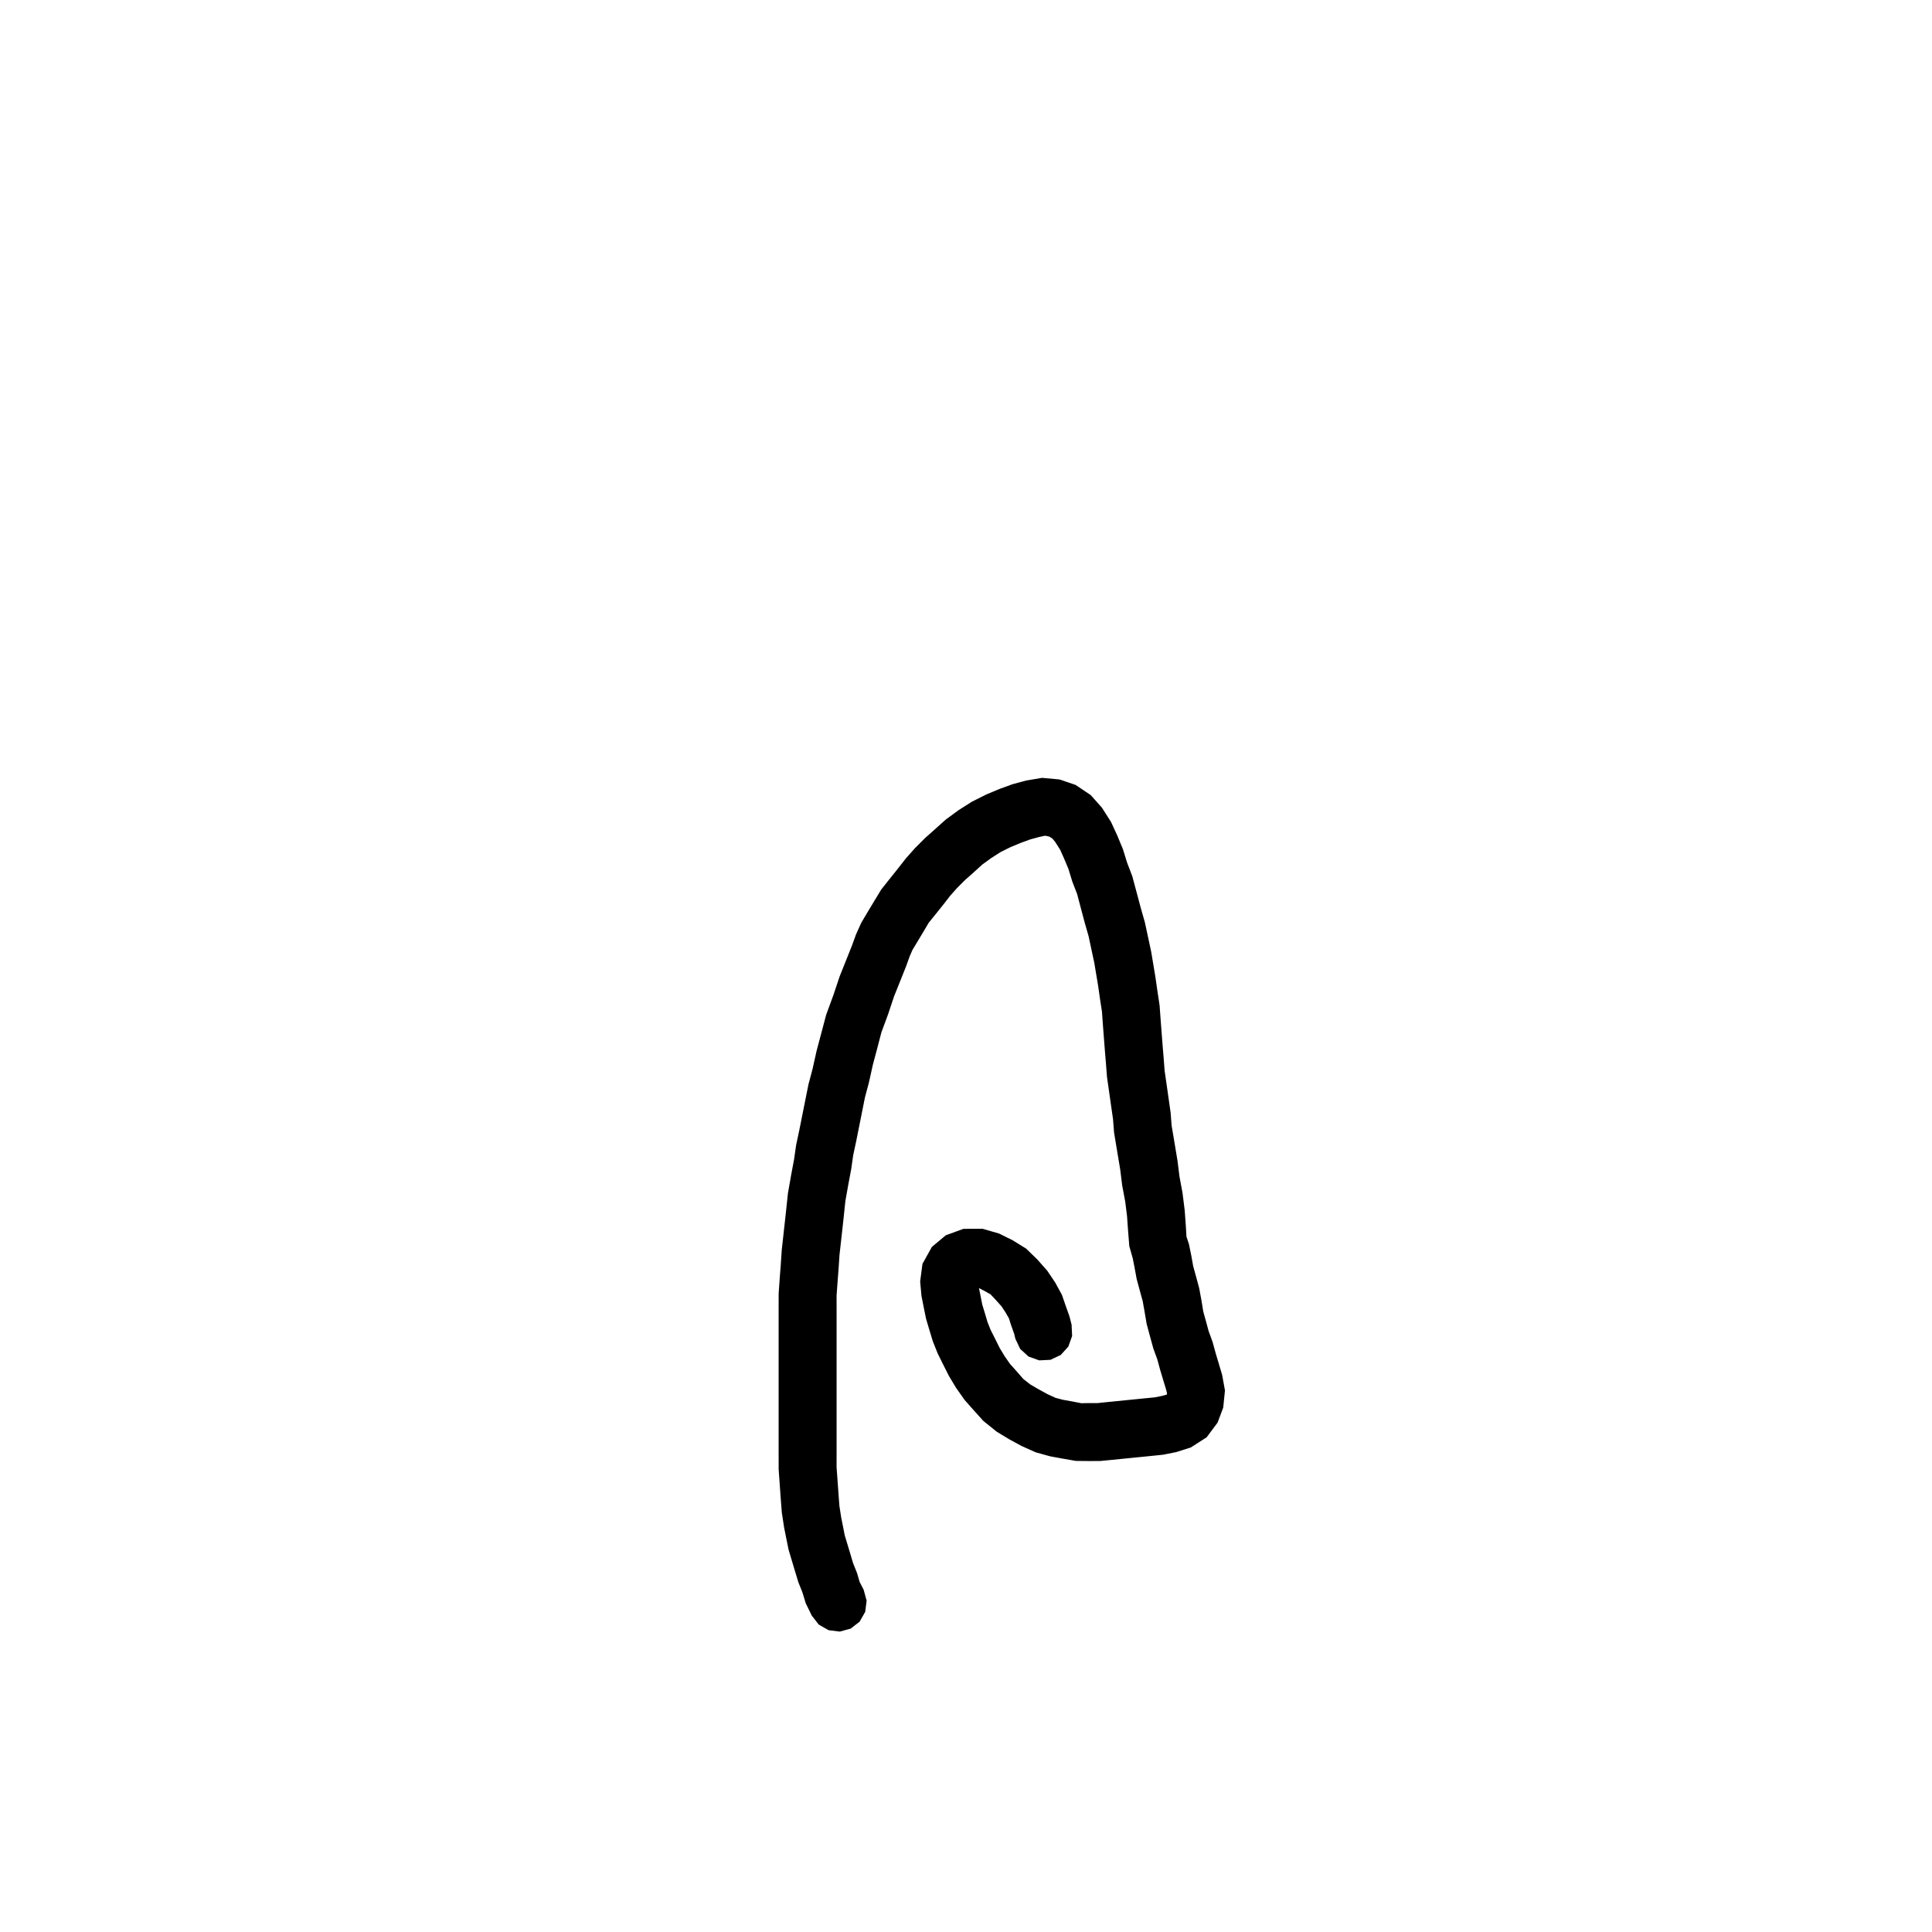
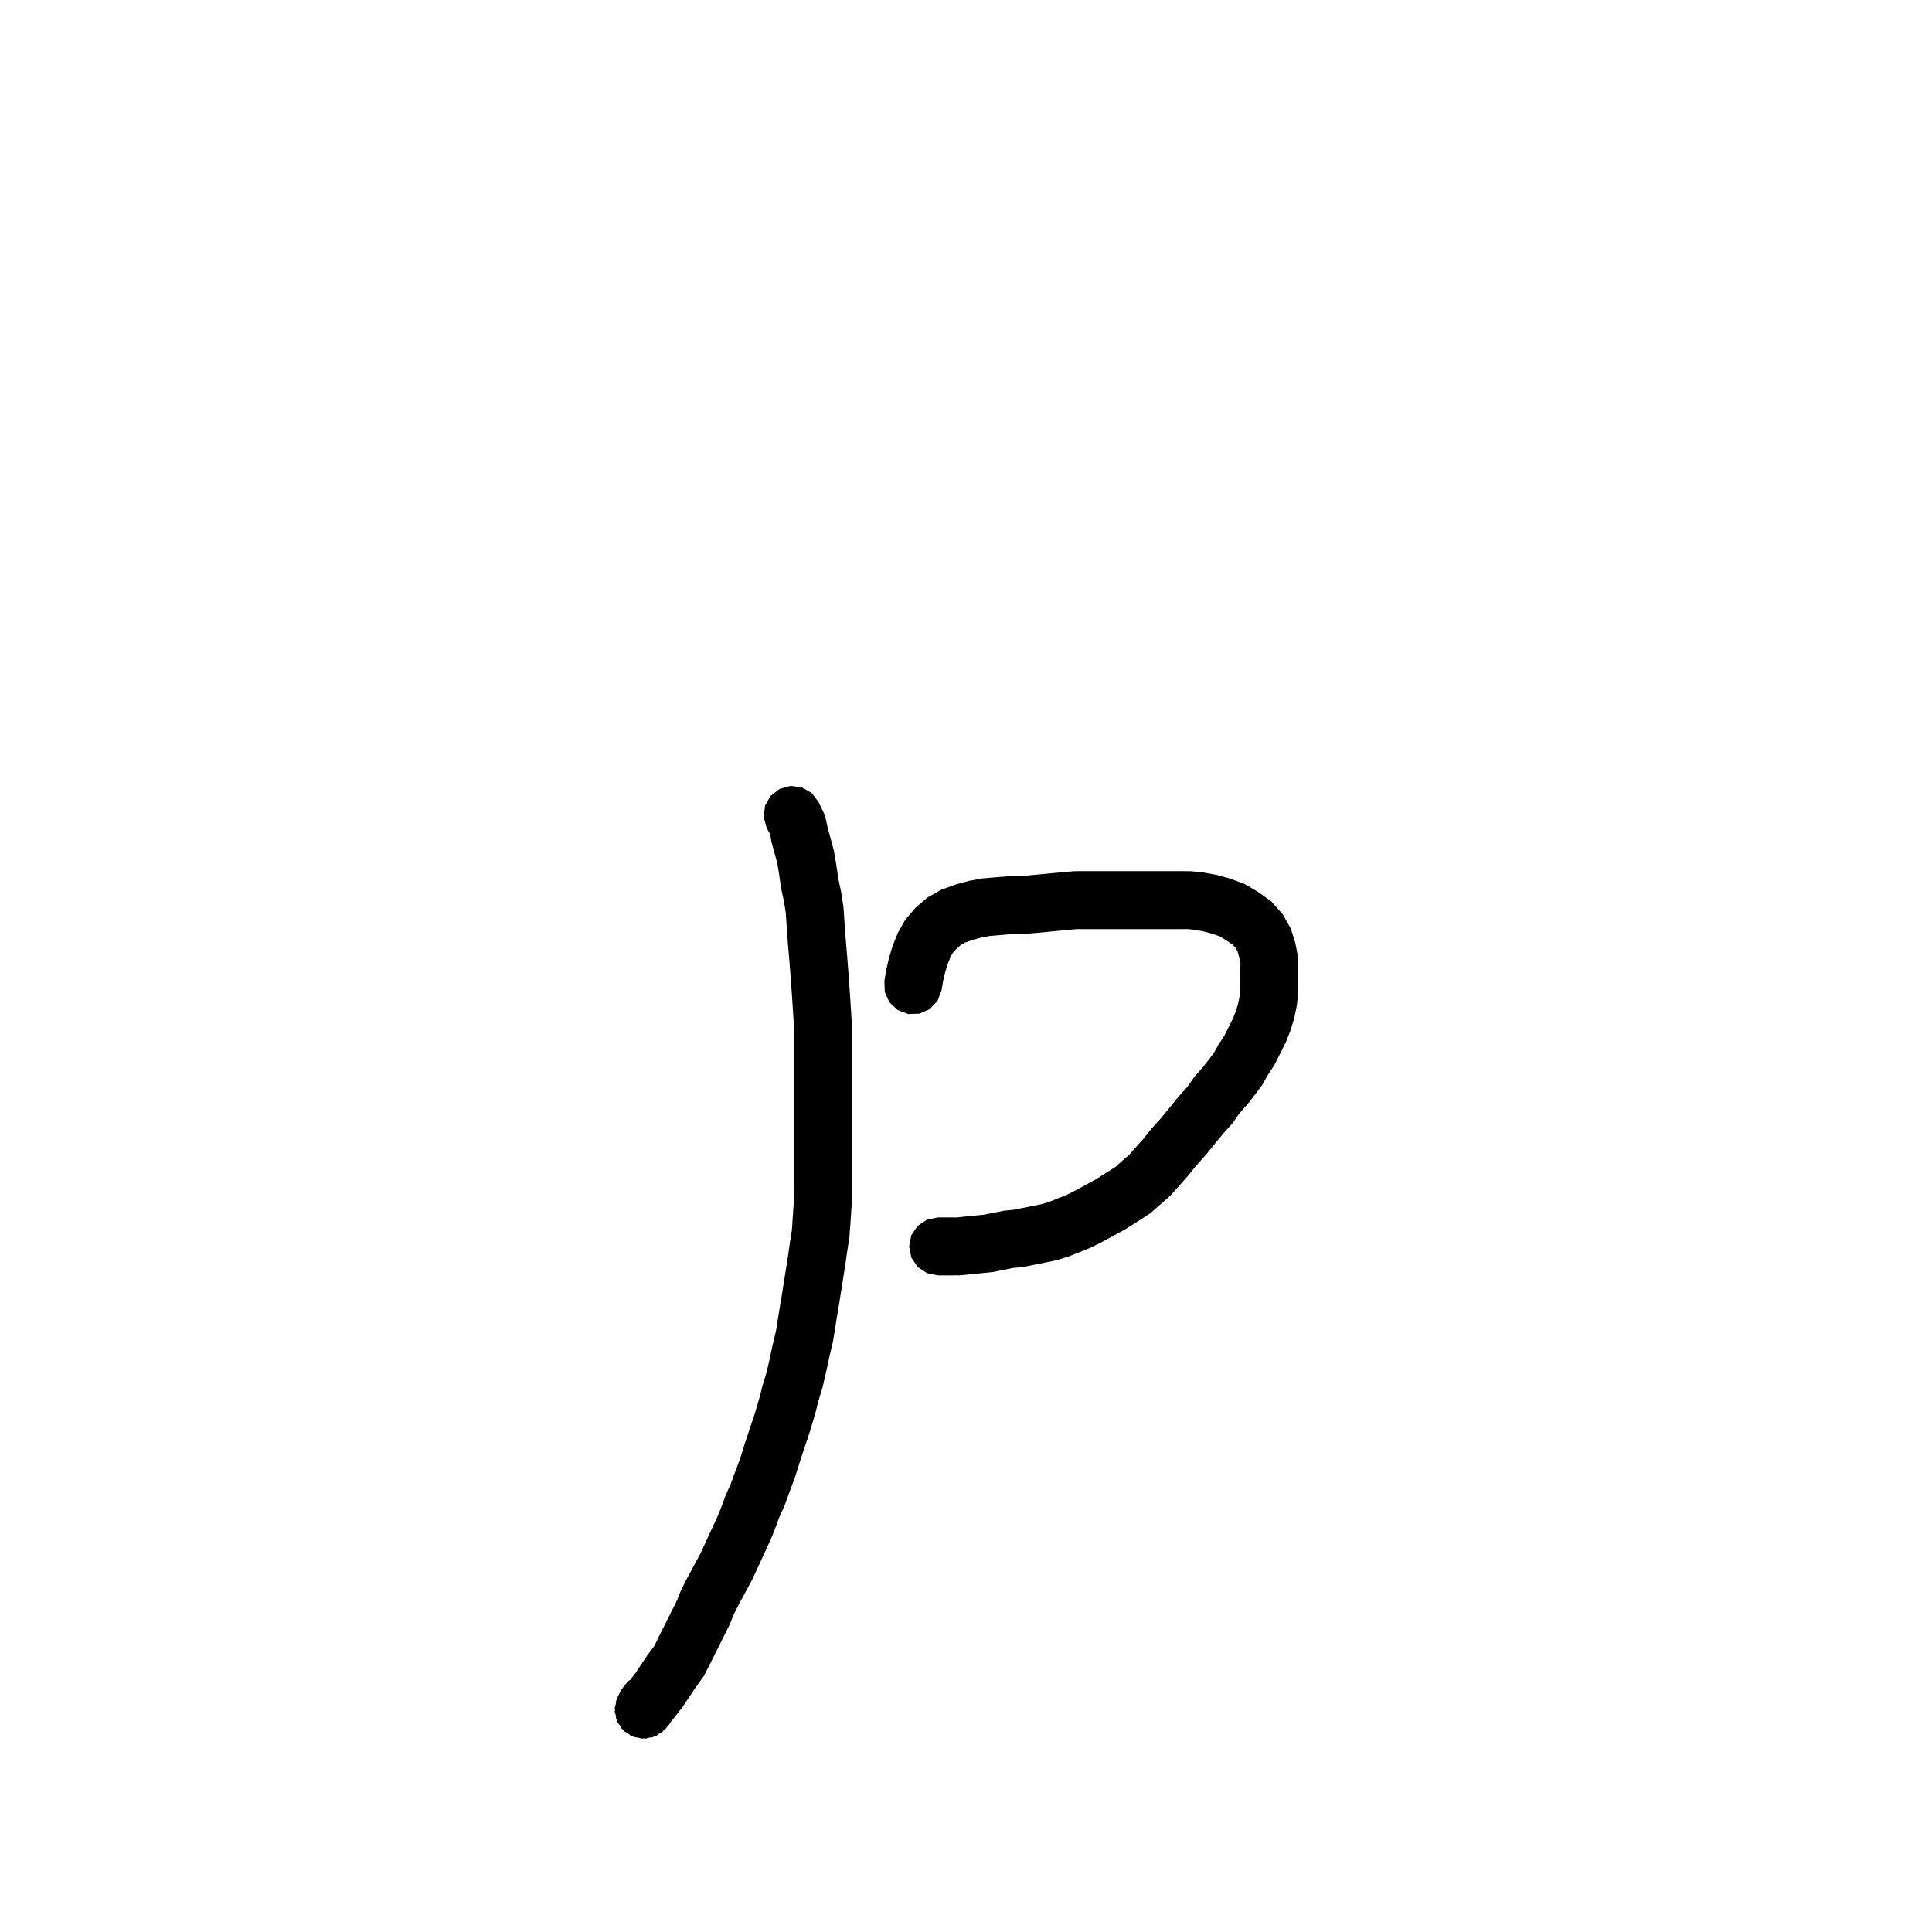
<svg xmlns="http://www.w3.org/2000/svg" viewBox="0 0 300 300" width="300" height="300">
-   <path d="M 134.106 246.851 L 133.48 245.634 L 133.082 244.26 L 132.458 242.702 L 132.054 241.337 L 131.586 239.778 L 131.174 238.422 L 130.909 237.072 L 130.619 235.625 L 130.344 233.854 L 130.205 232.012 L 130.05 229.842 L 129.903 227.82 L 129.906 225.799 L 129.906 224.084 L 129.906 222.058 L 129.906 220.188 L 129.906 218.318 L 129.906 216.292 L 129.906 214.266 L 129.906 212.552 L 129.906 210.838 L 129.906 209.123 L 129.906 207.097 L 129.906 205.071 L 129.906 203.045 L 129.903 201.186 L 130.049 199.17 L 130.206 197.132 L 130.355 194.881 L 130.658 192.166 L 130.971 189.347 L 131.266 186.522 L 131.703 184.058 L 132.182 181.5 L 132.485 179.369 L 132.929 177.308 L 133.403 174.941 L 133.87 172.603 L 134.308 170.406 L 134.922 168.106 L 135.545 165.3 L 136.146 163.054 L 136.866 160.297 L 137.911 157.472 L 138.83 154.713 L 139.714 152.509 L 140.671 150.115 L 141.272 148.457 L 141.7 147.479 L 142.511 146.14 L 143.446 144.581 L 144.209 143.288 L 145.283 141.96 L 146.548 140.379 L 147.564 139.069 L 148.625 137.876 L 149.846 136.655 L 151.16 135.49 L 152.549 134.231 L 153.967 133.205 L 155.36 132.314 L 156.891 131.552 L 158.526 130.872 L 159.965 130.347 L 161.312 129.979 L 162.243 129.774 L 162.661 129.839 L 162.978 129.928 L 163.43 130.224 L 163.861 130.754 L 164.624 131.954 L 165.227 133.307 L 165.899 134.907 L 166.504 136.881 L 167.252 138.812 L 167.811 140.932 L 168.444 143.307 L 169.04 145.384 L 169.473 147.417 L 169.922 149.506 L 170.214 151.266 L 170.517 153.08 L 170.825 155.237 L 171.115 157.101 L 171.256 159.118 L 171.413 161.157 L 171.57 163.197 L 171.725 165.067 L 171.894 167.231 L 172.224 169.552 L 172.535 171.734 L 172.829 173.776 L 172.99 175.841 L 173.331 177.915 L 173.642 179.785 L 173.938 181.552 L 174.258 184.104 L 174.726 186.597 L 175.006 188.844 L 175.151 190.899 L 175.357 193.5 L 175.897 195.41 L 176.154 196.719 L 176.498 198.588 L 177.012 200.489 L 177.433 202.017 L 177.7 203.505 L 178.048 205.56 L 178.571 207.502 L 179.092 209.397 L 179.715 211.111 L 180.144 212.697 L 180.628 214.313 L 181.04 215.669 L 181.224 216.373 L 181.181 216.508 L 181.124 216.668 L 181.263 216.57 L 181.241 216.544 L 180.418 216.758 L 179.284 216.985 L 177.945 217.113 L 176.387 217.269 L 174.828 217.425 L 173.27 217.581 L 171.711 217.737 L 170.376 217.876 L 169.042 217.87 L 167.91 217.89 L 166.574 217.631 L 165.052 217.359 L 163.879 217.05 L 162.639 216.475 L 161.145 215.658 L 159.934 214.943 L 158.885 214.112 L 157.912 212.991 L 156.834 211.79 L 155.984 210.567 L 155.219 209.292 L 154.522 207.89 L 153.821 206.498 L 153.342 205.299 L 152.937 203.934 L 152.525 202.577 L 152.26 201.228 L 151.986 199.884 L 151.88 198.994 L 151.831 198.933 L 151.616 199.381 L 151.327 199.628 L 151.081 199.692 L 151.232 199.703 L 151.787 199.899 L 152.848 200.443 L 153.812 200.987 L 154.545 201.766 L 155.516 202.847 L 156.163 203.834 L 156.67 204.717 L 156.997 205.762 L 157.474 207.089 L 157.664 207.877 L 158.414 209.465 L 159.714 210.644 L 161.367 211.237 L 163.121 211.151 L 164.708 210.401 L 165.888 209.101 L 166.48 207.448 L 166.395 205.694 L 166.065 204.404 L 165.503 202.823 L 164.895 201.062 L 163.843 199.14 L 162.62 197.322 L 161.098 195.598 L 159.337 193.883 L 157.185 192.557 L 155.129 191.543 L 152.567 190.803 L 149.601 190.814 L 146.862 191.814 L 144.702 193.619 L 143.241 196.249 L 142.88 198.993 L 143.085 201.219 L 143.435 202.993 L 143.793 204.76 L 144.316 206.52 L 144.847 208.272 L 145.614 210.191 L 146.472 211.915 L 147.333 213.63 L 148.438 215.472 L 149.77 217.366 L 151.185 218.97 L 152.706 220.655 L 154.773 222.316 L 156.68 223.472 L 158.614 224.525 L 160.803 225.508 L 163.058 226.135 L 164.964 226.486 L 167.057 226.85 L 169.042 226.87 L 170.825 226.865 L 172.607 226.692 L 174.165 226.536 L 175.724 226.38 L 177.282 226.224 L 178.841 226.069 L 180.619 225.885 L 182.601 225.489 L 184.896 224.768 L 187.367 223.183 L 189.065 220.903 L 189.942 218.57 L 190.211 215.9 L 189.771 213.487 L 189.249 211.726 L 188.798 210.225 L 188.291 208.382 L 187.668 206.668 L 187.254 205.134 L 186.842 203.648 L 186.567 201.963 L 186.209 200.022 L 185.695 198.121 L 185.274 196.594 L 184.995 195.035 L 184.629 193.227 L 184.234 192.02 L 184.128 190.257 L 183.961 187.948 L 183.618 185.208 L 183.151 182.714 L 182.848 180.279 L 182.52 178.306 L 182.208 176.436 L 181.926 174.769 L 181.774 172.782 L 181.445 170.461 L 181.133 168.279 L 180.839 166.237 L 180.697 164.349 L 180.541 162.479 L 180.386 160.467 L 180.231 158.453 L 180.06 156.107 L 179.727 153.918 L 179.412 151.712 L 179.091 149.786 L 178.76 147.806 L 178.273 145.531 L 177.771 143.201 L 177.12 140.914 L 176.507 138.613 L 175.82 136.058 L 175.009 133.937 L 174.367 131.859 L 173.481 129.719 L 172.525 127.644 L 171.107 125.415 L 169.356 123.451 L 167.003 121.878 L 164.515 121.032 L 161.815 120.784 L 159.318 121.203 L 157.236 121.77 L 155.247 122.491 L 153.141 123.37 L 150.932 124.479 L 148.897 125.769 L 146.886 127.236 L 145.159 128.783 L 143.667 130.112 L 142.082 131.696 L 140.65 133.307 L 139.484 134.803 L 138.256 136.338 L 136.836 138.127 L 135.729 139.951 L 134.794 141.509 L 133.735 143.287 L 132.916 145.114 L 132.271 146.885 L 131.358 149.166 L 130.372 151.637 L 129.42 154.489 L 128.284 157.586 L 127.445 160.751 L 126.799 163.18 L 126.175 165.985 L 125.543 168.361 L 125.045 170.838 L 124.578 173.176 L 124.116 175.484 L 123.625 177.787 L 123.305 180.02 L 122.849 182.448 L 122.351 185.284 L 122.023 188.38 L 121.713 191.172 L 121.392 194.067 L 121.229 196.491 L 121.074 198.505 L 120.909 200.853 L 120.906 203.045 L 120.906 205.071 L 120.906 207.097 L 120.906 209.123 L 120.906 210.838 L 120.906 212.552 L 120.906 214.266 L 120.906 216.292 L 120.906 218.318 L 120.906 220.188 L 120.906 222.058 L 120.906 224.084 L 120.906 225.799 L 120.909 228.141 L 121.073 230.483 L 121.23 232.677 L 121.403 234.886 L 121.752 237.167 L 122.084 238.837 L 122.443 240.604 L 122.966 242.364 L 123.433 243.923 L 123.964 245.675 L 124.587 247.233 L 125.124 248.976 L 126.056 250.876 L 127.133 252.263 L 128.658 253.133 L 130.4 253.352 L 132.094 252.889 L 133.481 251.812 L 134.35 250.287 L 134.57 248.545 Z" fill="black" fill-rule="nonzero" />
+   <path d="M 119.043 128.538 L 119.6 129.571 L 119.781 130.685 L 120.285 132.541 L 120.697 134.027 L 120.958 135.626 L 121.288 137.914 L 121.76 140.125 L 122.022 141.811 L 122.163 143.978 L 122.322 146.196 L 122.48 148.094 L 122.634 149.95 L 122.788 151.949 L 122.942 154.108 L 123.097 156.426 L 123.246 158.77 L 123.243 161.123 L 123.243 163.617 L 123.243 165.799 L 123.243 167.825 L 123.243 169.851 L 123.243 172.032 L 123.243 174.838 L 123.243 177.799 L 123.243 180.916 L 123.243 184.032 L 123.245 186.861 L 123.098 189.022 L 122.959 191.016 L 122.669 192.879 L 122.359 195.047 L 121.896 197.98 L 121.431 200.923 L 120.964 203.728 L 120.521 206.55 L 119.925 209.067 L 119.455 211.264 L 119.035 213.096 L 118.423 215.079 L 117.951 216.966 L 117.215 219.469 L 116.461 221.726 L 115.669 224.105 L 114.916 226.518 L 114.017 228.911 L 113.449 230.484 L 112.669 232.199 L 112.006 234.015 L 111.461 235.381 L 110.567 237.316 L 109.632 239.341 L 108.758 241.241 L 107.729 243.146 L 106.611 245.224 L 105.718 247.017 L 105.101 248.56 L 104.238 250.28 L 103.303 252.15 L 102.368 254.02 L 101.614 255.563 L 100.525 257.036 L 99.532 258.523 L 98.693 259.787 L 97.712 261.044 L 97.027 261.904 L 96.74 262.338 L 96.565 262.524 L 95.689 264.045 L 95.461 265.786 L 95.918 267.482 L 96.988 268.874 L 98.51 269.75 L 100.251 269.977 L 101.946 269.521 L 103.338 268.45 L 103.89 267.805 L 104.227 267.304 L 104.788 266.605 L 105.989 265.057 L 107.02 263.516 L 107.898 262.197 L 109.302 260.242 L 110.418 258.045 L 111.353 256.175 L 112.288 254.305 L 113.295 252.284 L 113.925 250.71 L 114.59 249.387 L 115.654 247.413 L 116.807 245.266 L 117.803 243.113 L 118.738 241.087 L 119.714 238.97 L 120.416 237.219 L 120.999 235.606 L 121.779 233.892 L 122.457 232.037 L 123.428 229.443 L 124.234 226.869 L 125 224.572 L 125.805 222.154 L 126.627 219.359 L 127.09 217.506 L 127.725 215.436 L 128.24 213.216 L 128.704 211.05 L 129.356 208.268 L 129.848 205.168 L 130.315 202.363 L 130.786 199.384 L 131.258 196.395 L 131.572 194.198 L 131.904 192.01 L 132.077 189.641 L 132.242 187.126 L 132.244 184.032 L 132.244 180.916 L 132.244 177.799 L 132.244 174.838 L 132.244 172.032 L 132.244 169.851 L 132.244 167.825 L 132.244 165.799 L 132.244 163.617 L 132.244 161.123 L 132.241 158.489 L 132.078 155.847 L 131.921 153.489 L 131.764 151.284 L 131.606 149.232 L 131.449 147.347 L 131.295 145.506 L 131.142 143.359 L 130.971 140.852 L 130.61 138.486 L 130.147 136.332 L 129.854 134.257 L 129.491 132.115 L 128.968 130.173 L 128.537 128.601 L 128.095 126.598 L 127.093 124.514 L 126.017 123.126 L 124.491 122.257 L 122.749 122.037 L 121.056 122.501 L 119.669 123.578 L 118.799 125.103 L 118.58 126.845 Z M 103.976 267.499 L 104.496 266.46 L 104.959 264.767 L 104.74 263.025 L 103.87 261.5 L 102.483 260.423 L 100.79 259.959 L 99.048 260.179 L 97.522 261.049 L 96.446 262.436 L 95.926 263.475 L 95.463 265.168 L 95.682 266.91 L 96.552 268.435 L 97.939 269.512 L 99.632 269.976 L 101.374 269.756 L 102.9 268.887 Z" fill="black" fill-rule="nonzero" />
+   <path d="M 146.208 153.759 L 146.442 152.344 L 146.741 151.062 L 147.108 149.831 L 147.551 148.712 L 147.939 147.978 L 148.536 147.318 L 149.196 146.722 L 149.85 146.37 L 151.082 145.931 L 152.429 145.563 L 153.728 145.326 L 155.39 145.192 L 157.082 145.048 L 158.805 145.047 L 160.722 144.878 L 162.456 144.72 L 164.014 144.564 L 165.709 144.41 L 167.221 144.268 L 168.731 144.273 L 170.601 144.273 L 172.471 144.273 L 174.185 144.273 L 176.055 144.273 L 177.925 144.273 L 179.64 144.273 L 181.354 144.273 L 183.068 144.273 L 184.402 144.267 L 185.549 144.383 L 186.902 144.628 L 188.249 144.996 L 189.393 145.394 L 190.434 146.039 L 191.467 146.731 L 191.859 147.199 L 192.168 147.753 L 192.417 148.656 L 192.616 149.571 L 192.594 150.682 L 192.594 152.24 L 192.6 153.574 L 192.488 154.69 L 192.261 155.824 L 191.912 156.987 L 191.432 158.186 L 190.732 159.578 L 190.083 160.895 L 189.202 162.205 L 188.485 163.51 L 187.753 164.468 L 186.78 165.723 L 185.458 167.218 L 184.385 168.754 L 183.08 170.195 L 181.611 171.988 L 180.275 173.623 L 178.86 175.196 L 177.6 176.77 L 176.432 178.082 L 175.367 179.292 L 174.325 180.191 L 173.199 181.212 L 171.769 182.106 L 170.182 183.119 L 168.602 183.978 L 166.954 184.877 L 165.637 185.539 L 164.254 186.088 L 162.88 186.642 L 161.717 186.992 L 160.367 187.256 L 158.809 187.568 L 157.466 187.842 L 155.907 187.998 L 154.134 188.347 L 152.79 188.621 L 151.452 188.75 L 149.893 188.905 L 148.558 189.045 L 147.224 189.039 L 145.666 189.039 L 143.943 189.382 L 142.484 190.357 L 141.508 191.817 L 141.166 193.539 L 141.508 195.261 L 142.484 196.721 L 143.943 197.696 L 145.666 198.039 L 147.224 198.039 L 149.007 198.033 L 150.789 197.861 L 152.347 197.705 L 154.125 197.522 L 155.899 197.172 L 157.242 196.898 L 158.801 196.742 L 160.574 196.393 L 162.132 196.081 L 163.9 195.723 L 165.853 195.137 L 167.597 194.444 L 169.33 193.747 L 171.13 192.85 L 172.911 191.879 L 174.76 190.868 L 176.601 189.699 L 178.599 188.412 L 180.279 186.939 L 181.731 185.656 L 183.159 184.061 L 184.484 182.567 L 185.718 181.025 L 187.108 179.481 L 188.577 177.687 L 189.913 176.052 L 191.413 174.376 L 192.522 172.795 L 193.694 171.485 L 194.903 169.935 L 196.041 168.399 L 196.882 166.898 L 197.872 165.404 L 198.781 163.603 L 199.639 161.879 L 200.406 159.961 L 200.992 158.007 L 201.388 156.025 L 201.589 154.023 L 201.594 152.24 L 201.594 150.682 L 201.572 148.676 L 201.148 146.474 L 200.462 144.26 L 199.212 142.009 L 197.422 139.983 L 195.339 138.493 L 193.263 137.268 L 190.978 136.42 L 188.897 135.852 L 186.821 135.474 L 184.851 135.278 L 183.068 135.273 L 181.354 135.273 L 179.64 135.273 L 177.925 135.273 L 176.055 135.273 L 174.185 135.273 L 172.471 135.273 L 170.601 135.273 L 168.731 135.273 L 166.812 135.277 L 164.895 135.447 L 163.161 135.605 L 161.603 135.761 L 159.908 135.915 L 158.396 136.057 L 156.691 136.056 L 154.643 136.223 L 152.564 136.401 L 150.435 136.787 L 148.353 137.355 L 146.157 138.163 L 144.006 139.369 L 142.172 140.954 L 140.587 142.788 L 139.417 144.859 L 138.613 146.858 L 138.045 148.743 L 137.617 150.579 L 137.331 152.28 L 137.385 154.035 L 138.108 155.635 L 139.387 156.837 L 141.03 157.458 L 142.785 157.403 L 144.385 156.681 L 145.587 155.402 Z" fill="black" fill-rule="nonzero" />
</svg>
